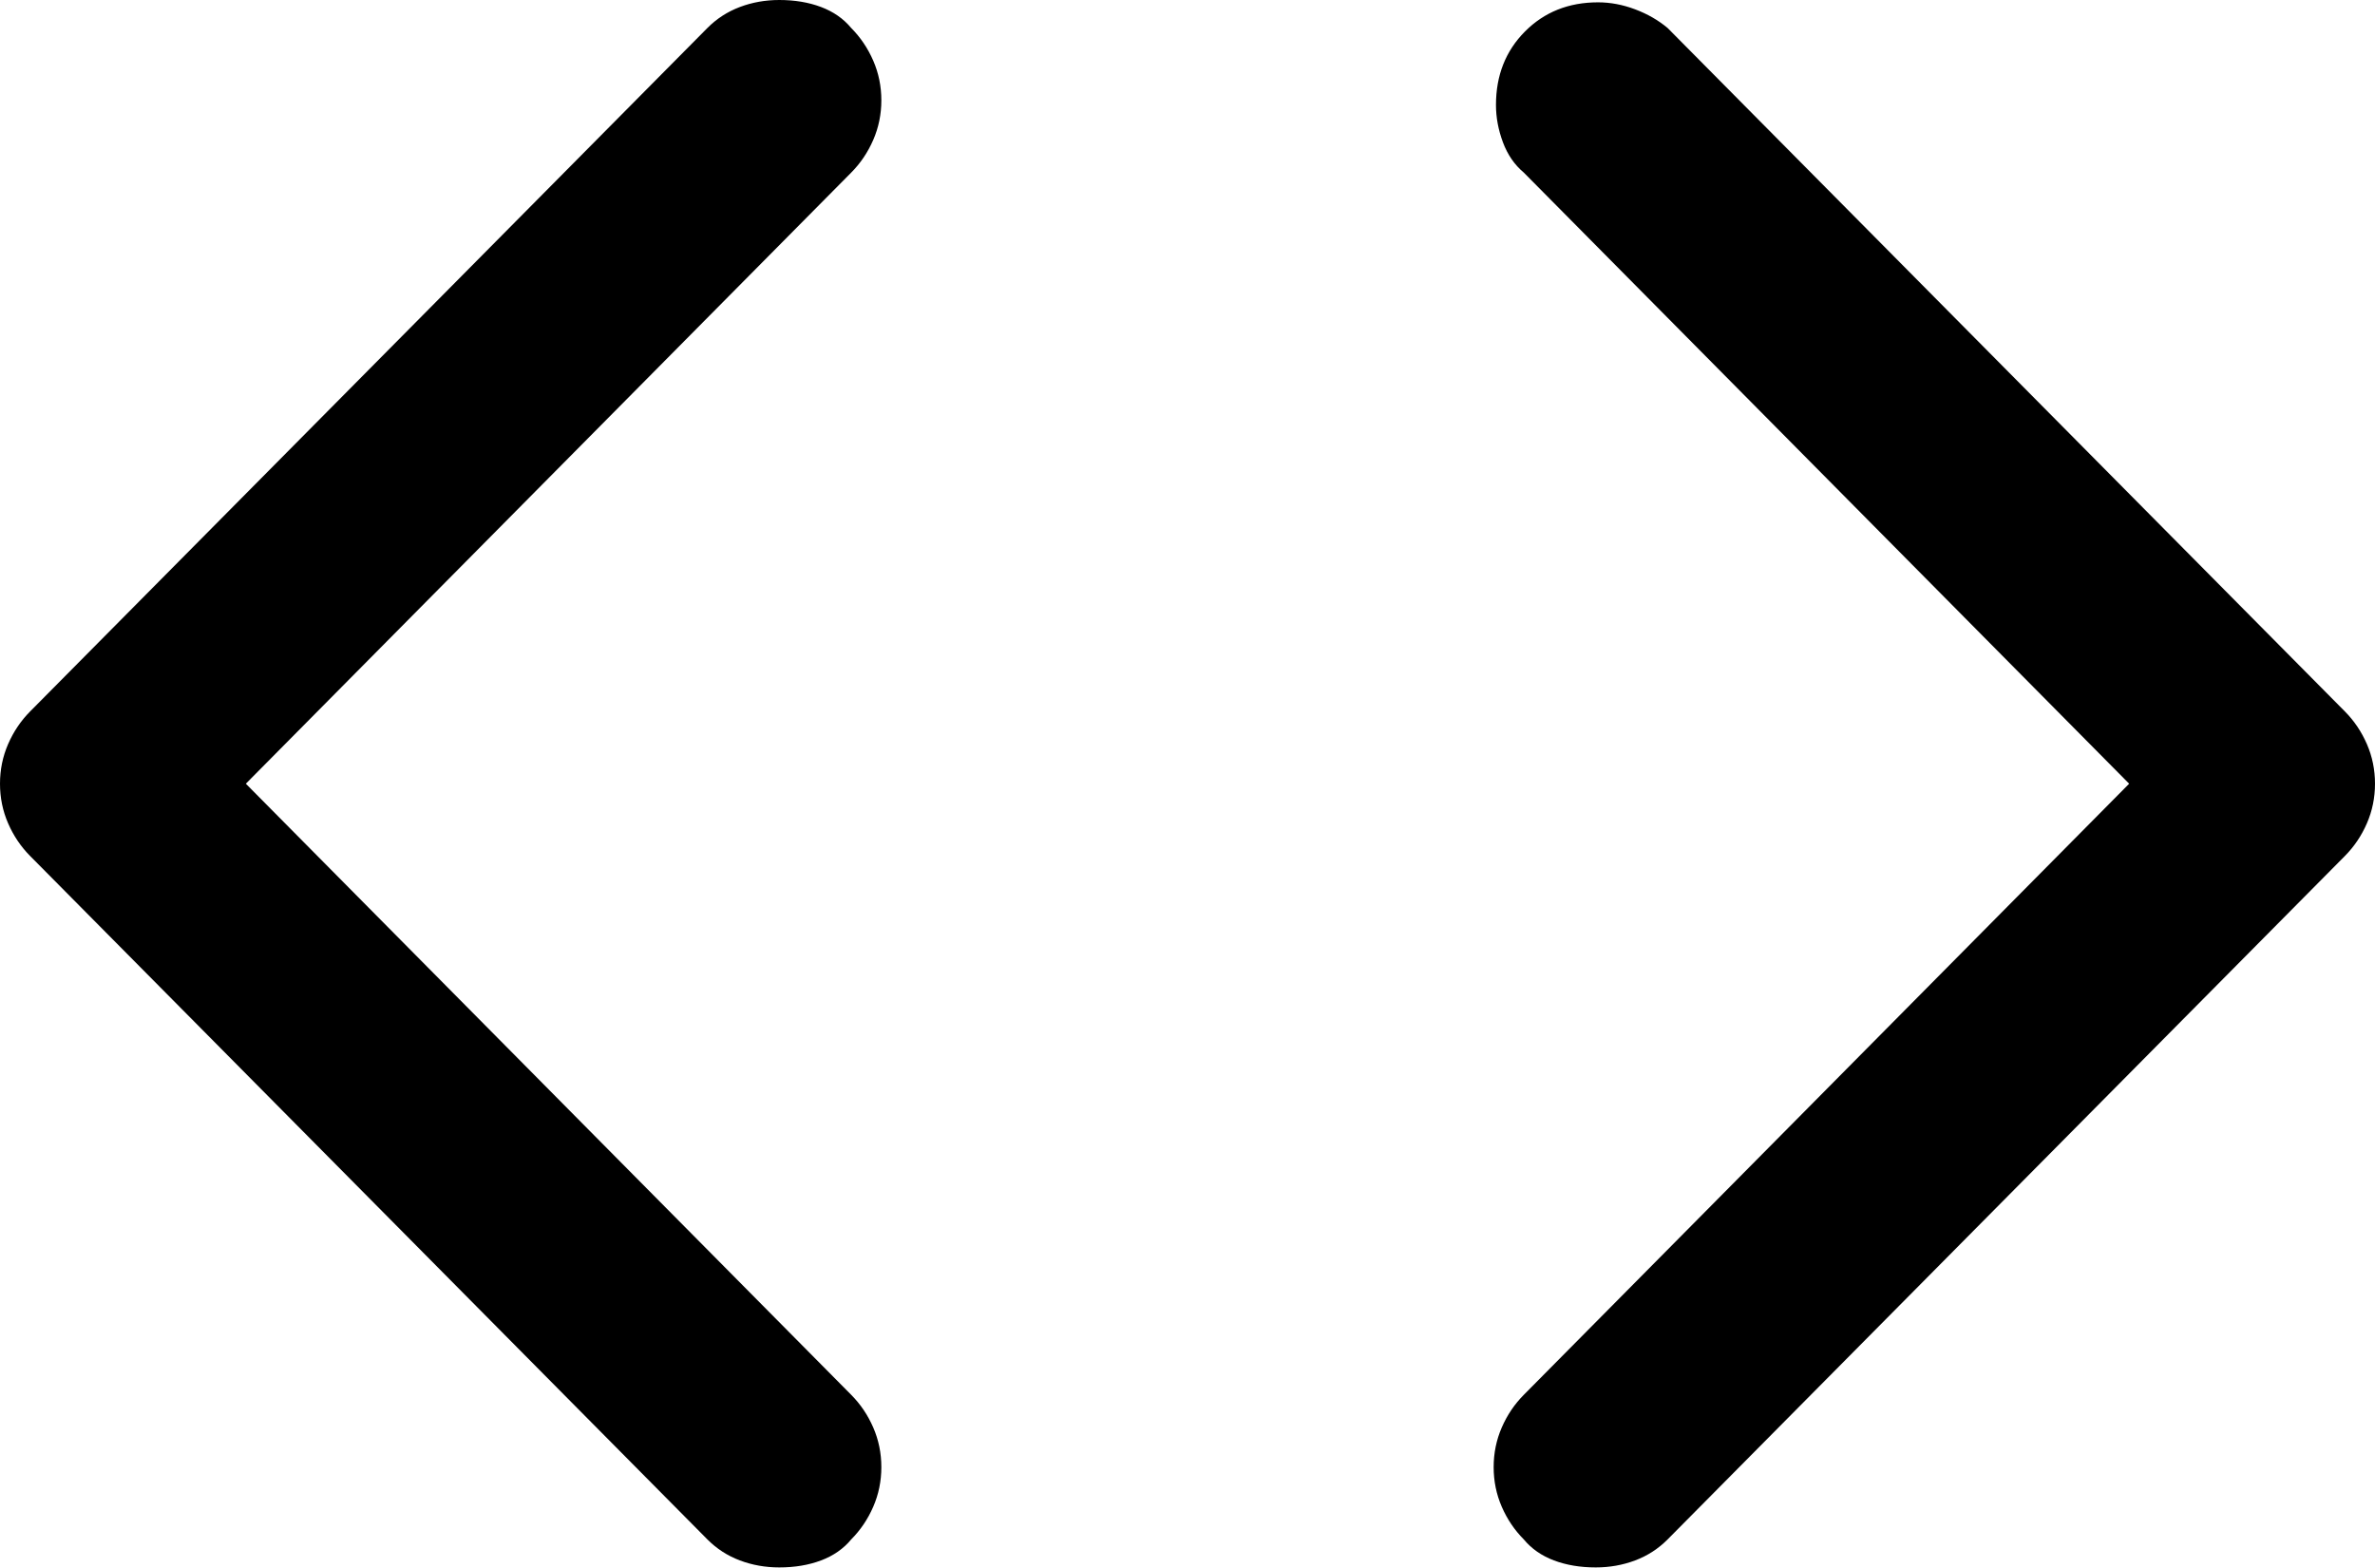
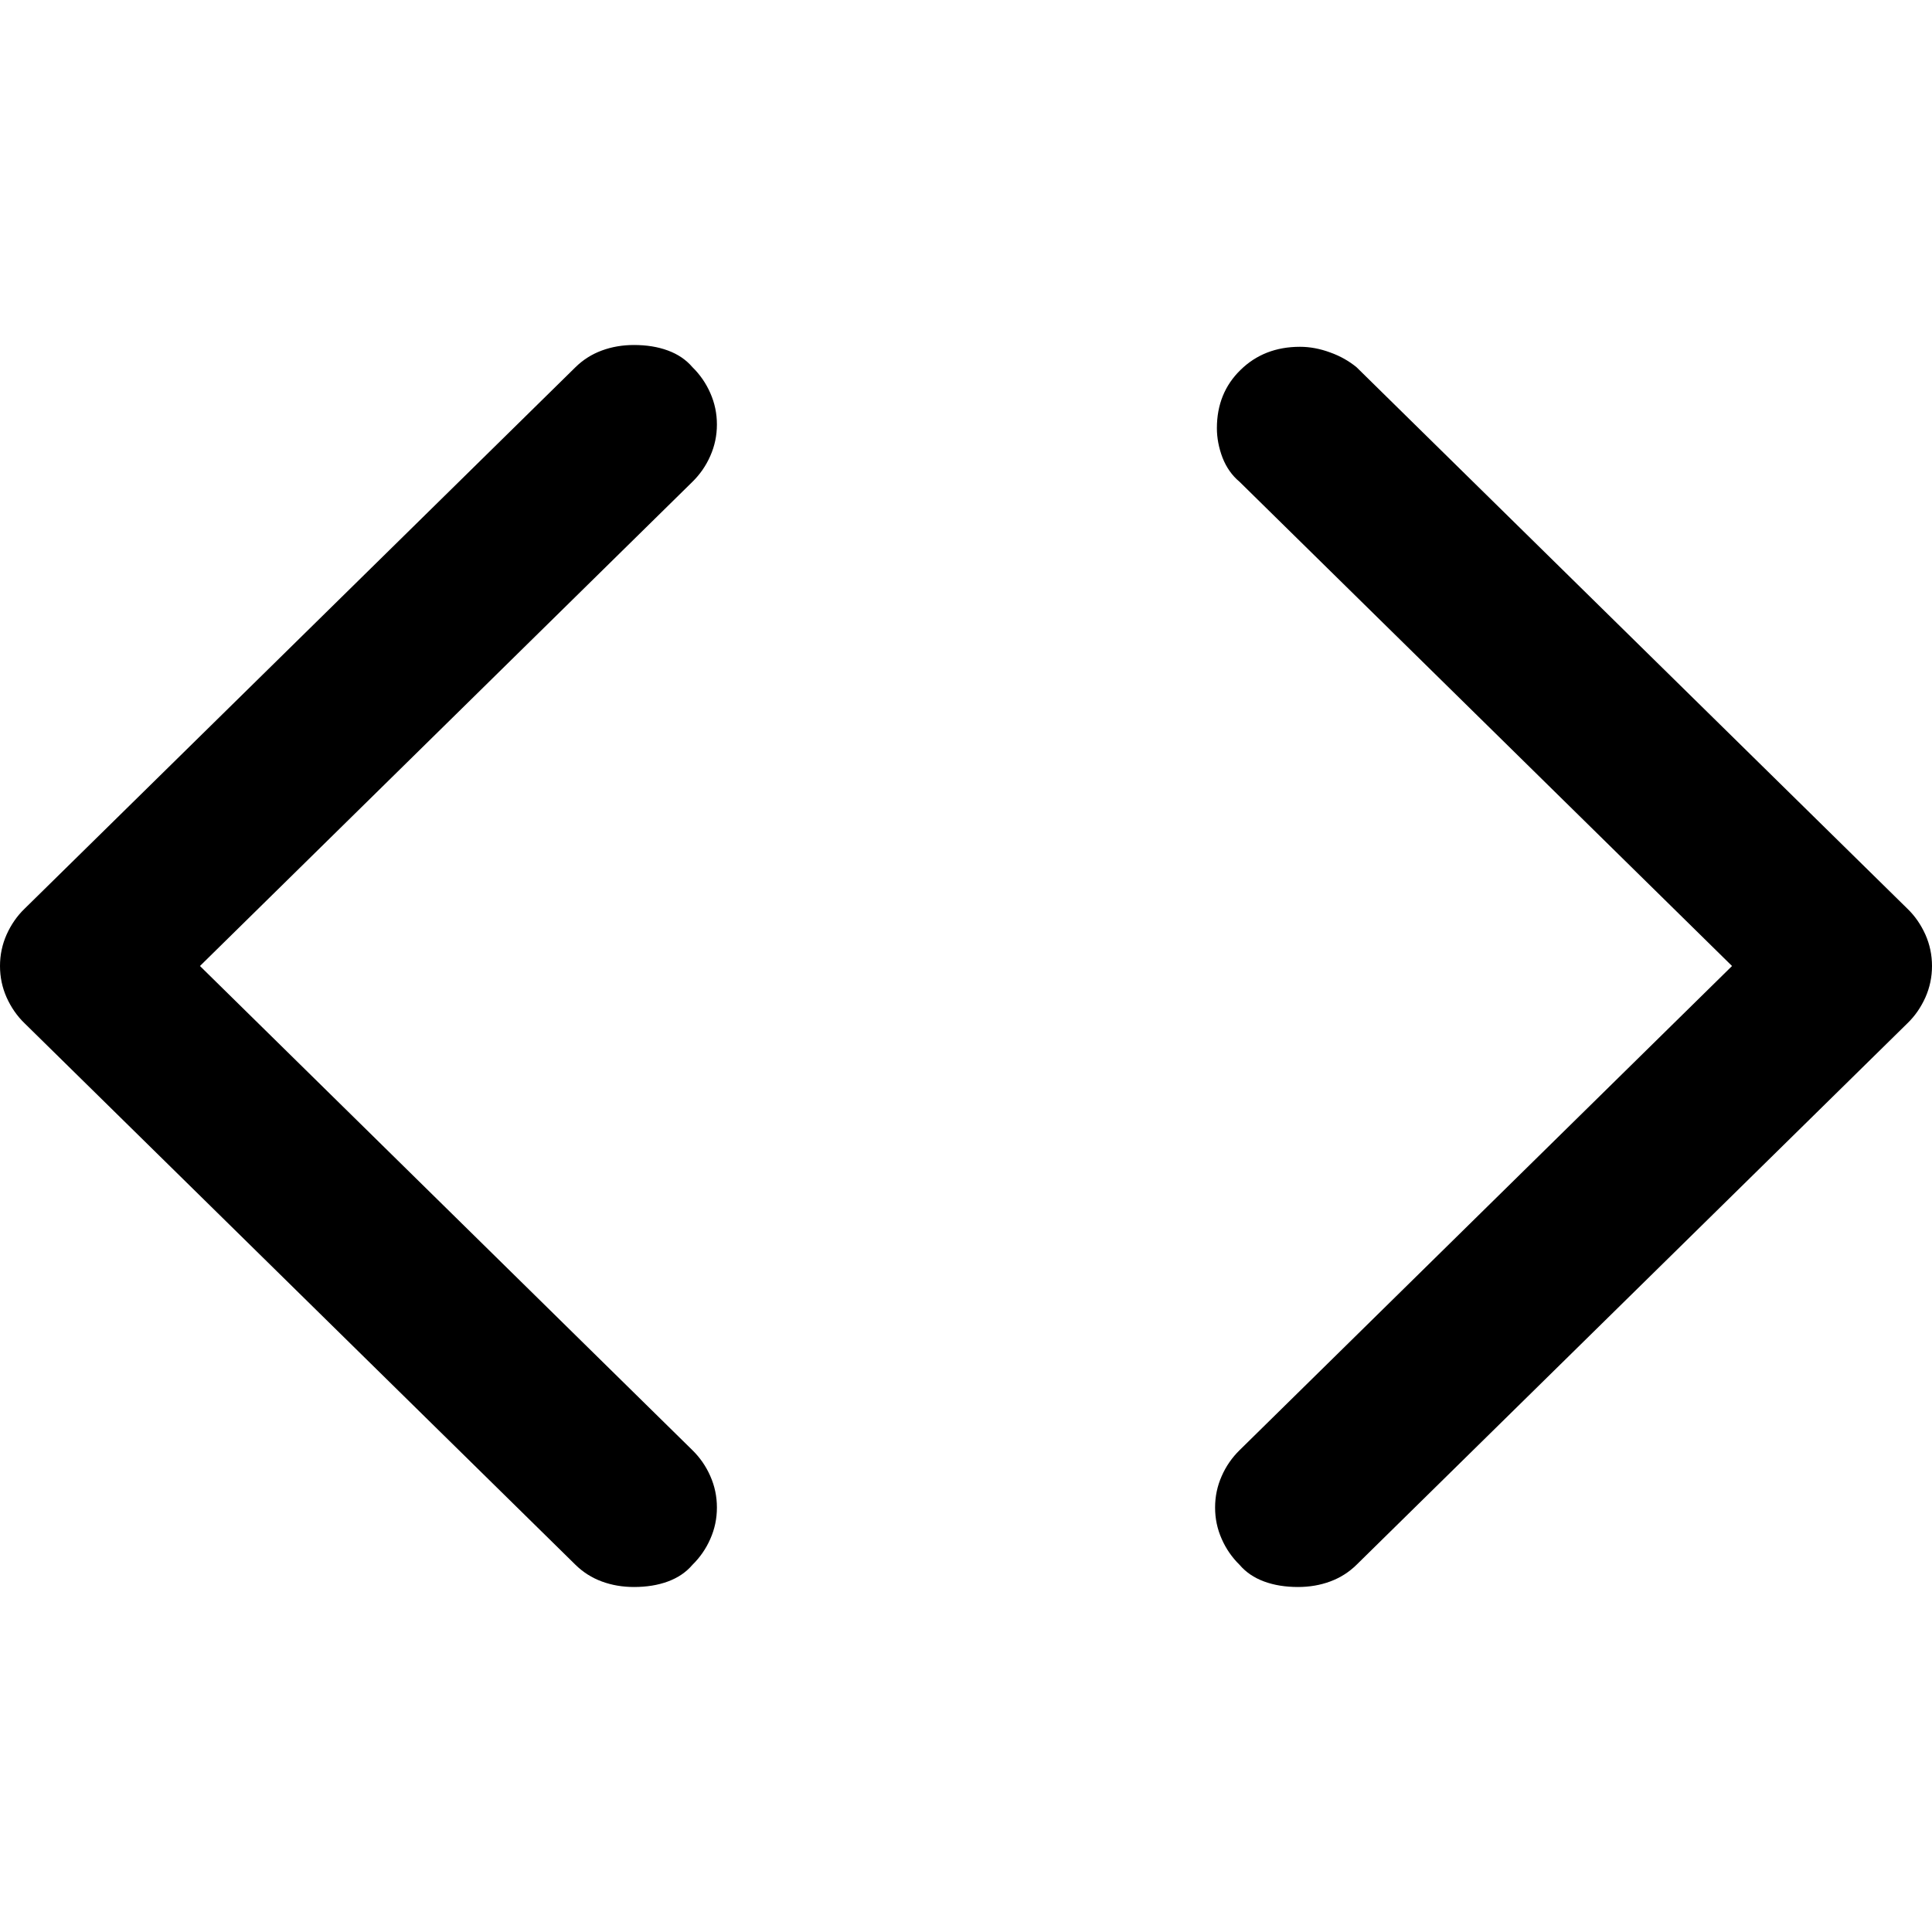
- <svg xmlns="http://www.w3.org/2000/svg" width="512" height="338" viewBox="0 0 512 338" fill="none">
-   <path d="M183.5 6.036C181.833 4.024 179.667 2.515 177 1.509C174.333 0.503 171.333 7.62939e-06 168 7.62939e-06C165 7.62939e-06 162.167 0.503 159.5 1.509C156.833 2.515 154.5 4.024 152.5 6.036L6.5 153.408C4.5 155.42 2.917 157.767 1.75 160.449C0.583 163.132 0 165.982 0 169C0 172.018 0.583 174.868 1.75 177.551C2.917 180.233 4.5 182.58 6.5 184.592L152.5 331.964C154.5 333.976 156.833 335.485 159.5 336.491C162.167 337.497 165 338 168 338C171.333 338 174.333 337.497 177 336.491C179.667 335.485 181.833 333.976 183.5 331.964C185.5 329.952 187.083 327.605 188.25 324.923C189.417 322.24 190 319.39 190 316.372C190 313.354 189.417 310.504 188.25 307.821C187.083 305.139 185.5 302.792 183.5 300.78L53 169L183.5 37.22C185.5 35.208 187.083 32.861 188.25 30.179C189.417 27.496 190 24.646 190 21.628C190 18.61 189.417 15.76 188.25 13.077C187.083 10.395 185.5 8.048 183.5 6.036ZM505.5 153.408L359.5 6.036C357.5 4.359 355.167 3.018 352.5 2.012C349.833 1.006 347.167 0.503 344.5 0.503C338.167 0.503 332.917 2.599 328.75 6.79C324.583 10.982 322.5 16.263 322.5 22.634C322.5 25.317 323 27.999 324 30.682C325 33.364 326.5 35.544 328.5 37.22L459 169L328.5 300.78C326.5 302.792 324.917 305.139 323.75 307.821C322.583 310.504 322 313.354 322 316.372C322 319.39 322.583 322.24 323.75 324.923C324.917 327.605 326.5 329.952 328.5 331.964C330.167 333.976 332.333 335.485 335 336.491C337.667 337.497 340.667 338 344 338C347 338 349.833 337.497 352.5 336.491C355.167 335.485 357.5 333.976 359.5 331.964L505.5 184.592C507.5 182.58 509.083 180.233 510.25 177.551C511.417 174.868 512 172.018 512 169C512 165.982 511.417 163.132 510.25 160.449C509.083 157.767 507.5 155.42 505.5 153.408Z" fill="black" />
+ <svg xmlns="http://www.w3.org/2000/svg" width="14" height="14" viewBox="0 0 14 14" fill="none">
+   <g clip-path="url(#clip0_3613_8384)">
+     <path d="M5.018 2.661C4.972 2.607 4.913 2.567 4.84 2.54C4.767 2.513 4.685 2.5 4.594 2.5C4.512 2.5 4.434 2.513 4.361 2.54C4.288 2.567 4.225 2.607 4.17 2.661L0.178 6.585C0.123 6.638 0.08 6.701 0.048 6.772C0.016 6.844 0 6.92 0 7C0 7.08 0.016 7.156 0.048 7.228C0.08 7.299 0.123 7.362 0.178 7.415L4.17 11.339C4.225 11.393 4.288 11.433 4.361 11.46C4.434 11.487 4.512 11.5 4.594 11.5C4.685 11.5 4.767 11.487 4.84 11.46C4.913 11.433 4.972 11.393 5.018 11.339C5.072 11.286 5.116 11.223 5.147 11.152C5.179 11.08 5.195 11.005 5.195 10.924C5.195 10.844 5.179 10.768 5.147 10.696C5.116 10.625 5.072 10.562 5.018 10.509L1.449 7L5.018 3.491C5.072 3.438 5.116 3.375 5.147 3.304C5.179 3.232 5.195 3.156 5.195 3.076C5.195 2.996 5.179 2.92 5.147 2.848C5.116 2.777 5.072 2.714 5.018 2.661ZM13.822 6.585L9.83 2.661C9.775 2.616 9.712 2.58 9.639 2.554C9.566 2.527 9.493 2.513 9.42 2.513C9.247 2.513 9.103 2.569 8.989 2.681C8.875 2.792 8.818 2.933 8.818 3.103C8.818 3.174 8.832 3.246 8.859 3.317C8.887 3.388 8.928 3.446 8.982 3.491L12.551 7L8.982 10.509C8.928 10.562 8.884 10.625 8.853 10.696C8.821 10.768 8.805 10.844 8.805 10.924C8.805 11.005 8.821 11.08 8.853 11.152C8.884 11.223 8.928 11.286 8.982 11.339C9.028 11.393 9.087 11.433 9.16 11.46C9.233 11.487 9.315 11.5 9.406 11.5C9.488 11.5 9.566 11.487 9.639 11.46C9.712 11.433 9.775 11.393 9.83 11.339L13.822 7.415C13.877 7.362 13.92 7.299 13.952 7.228C13.984 7.156 14 7.08 14 7C14 6.92 13.984 6.844 13.952 6.772C13.92 6.701 13.877 6.638 13.822 6.585Z" fill="black" />
+   </g>
</svg>
